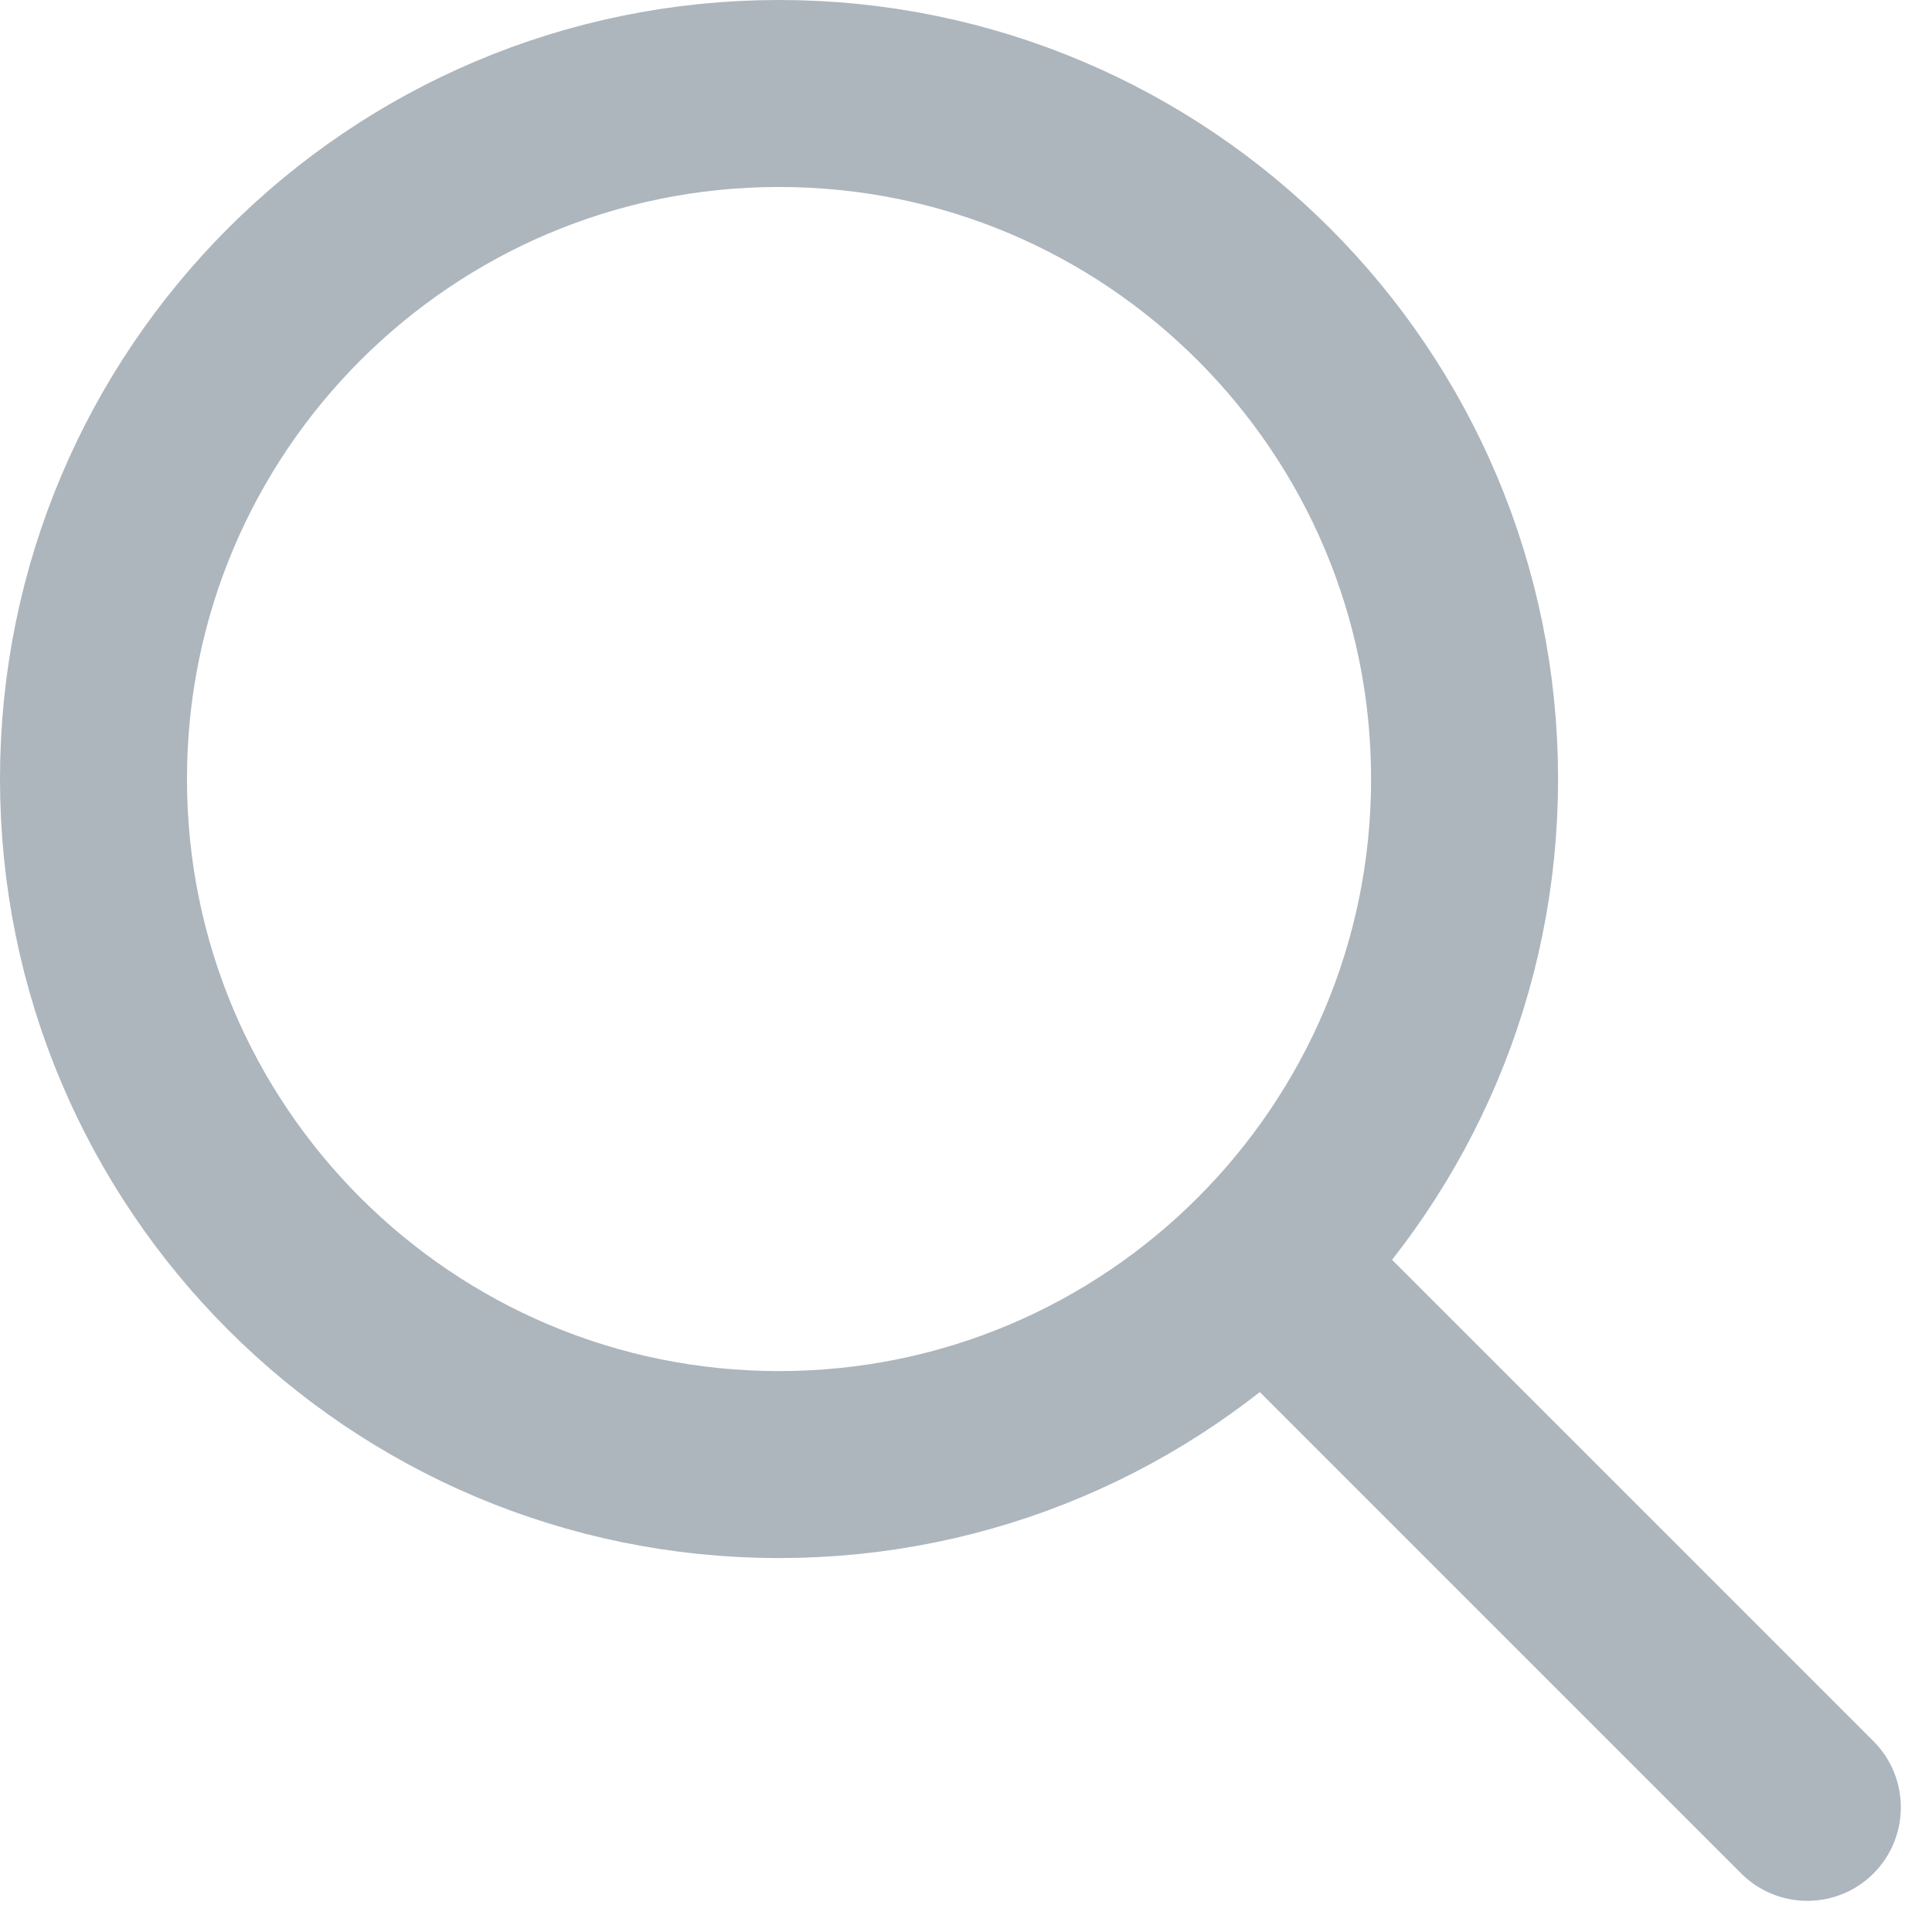
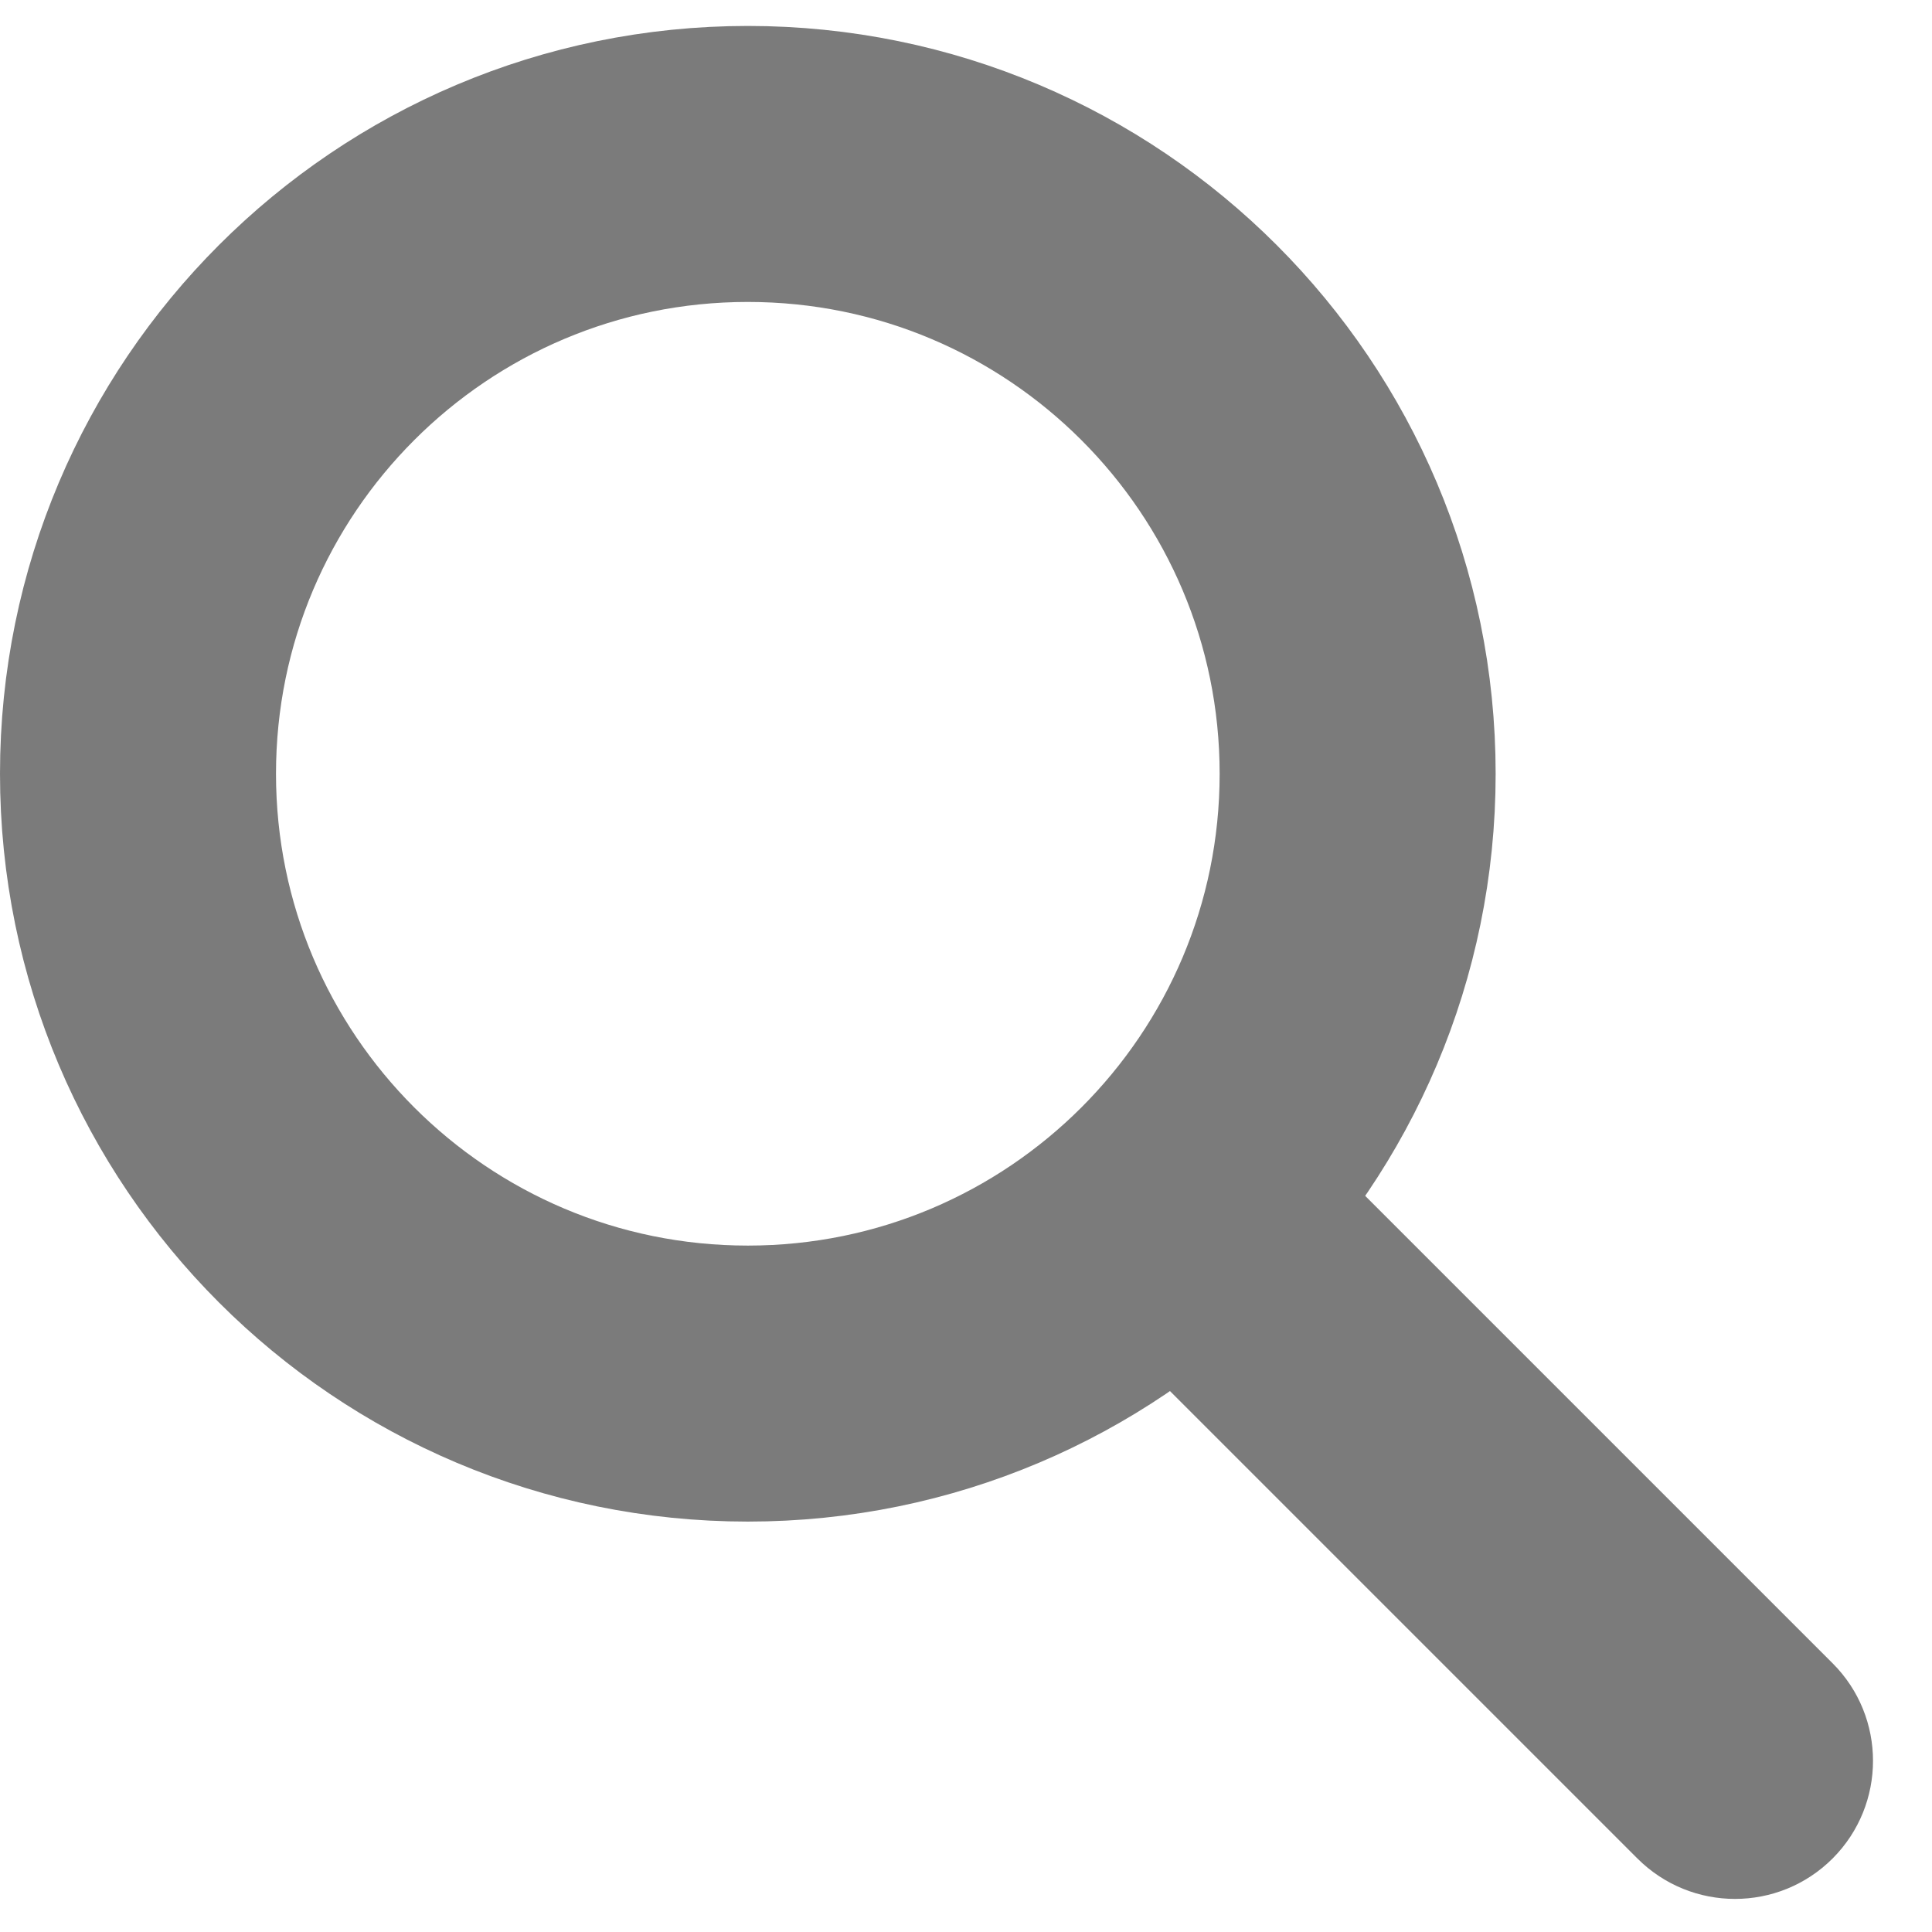
- <svg xmlns="http://www.w3.org/2000/svg" width="31" height="31" viewBox="0 0 31 31" fill="none">
-   <circle cx="12.5" cy="12.5" r="11" stroke="#adb5bd" stroke-width="3" />
-   <path d="M27.939 30.061C28.525 30.646 29.475 30.646 30.061 30.061C30.646 29.475 30.646 28.525 30.061 27.939L27.939 30.061ZM18.939 21.061L27.939 30.061L30.061 27.939L21.061 18.939L18.939 21.061Z" fill="#adb5bd" />
+ <svg xmlns="http://www.w3.org/2000/svg" width="14" height="14" viewBox="0 0 14 14" fill="none">
+   <circle cx="5.419" cy="5.607" r="4.419" stroke="#7B7B7B" stroke-width="2" />
+   <path d="M11.865 13.467C12.256 13.858 12.889 13.858 13.28 13.467C13.67 13.076 13.67 12.443 13.28 12.053L11.865 13.467ZM7.964 9.566L11.865 13.467L13.28 12.053L9.378 8.151L7.964 9.566Z" fill="#7B7B7B" />
</svg>
